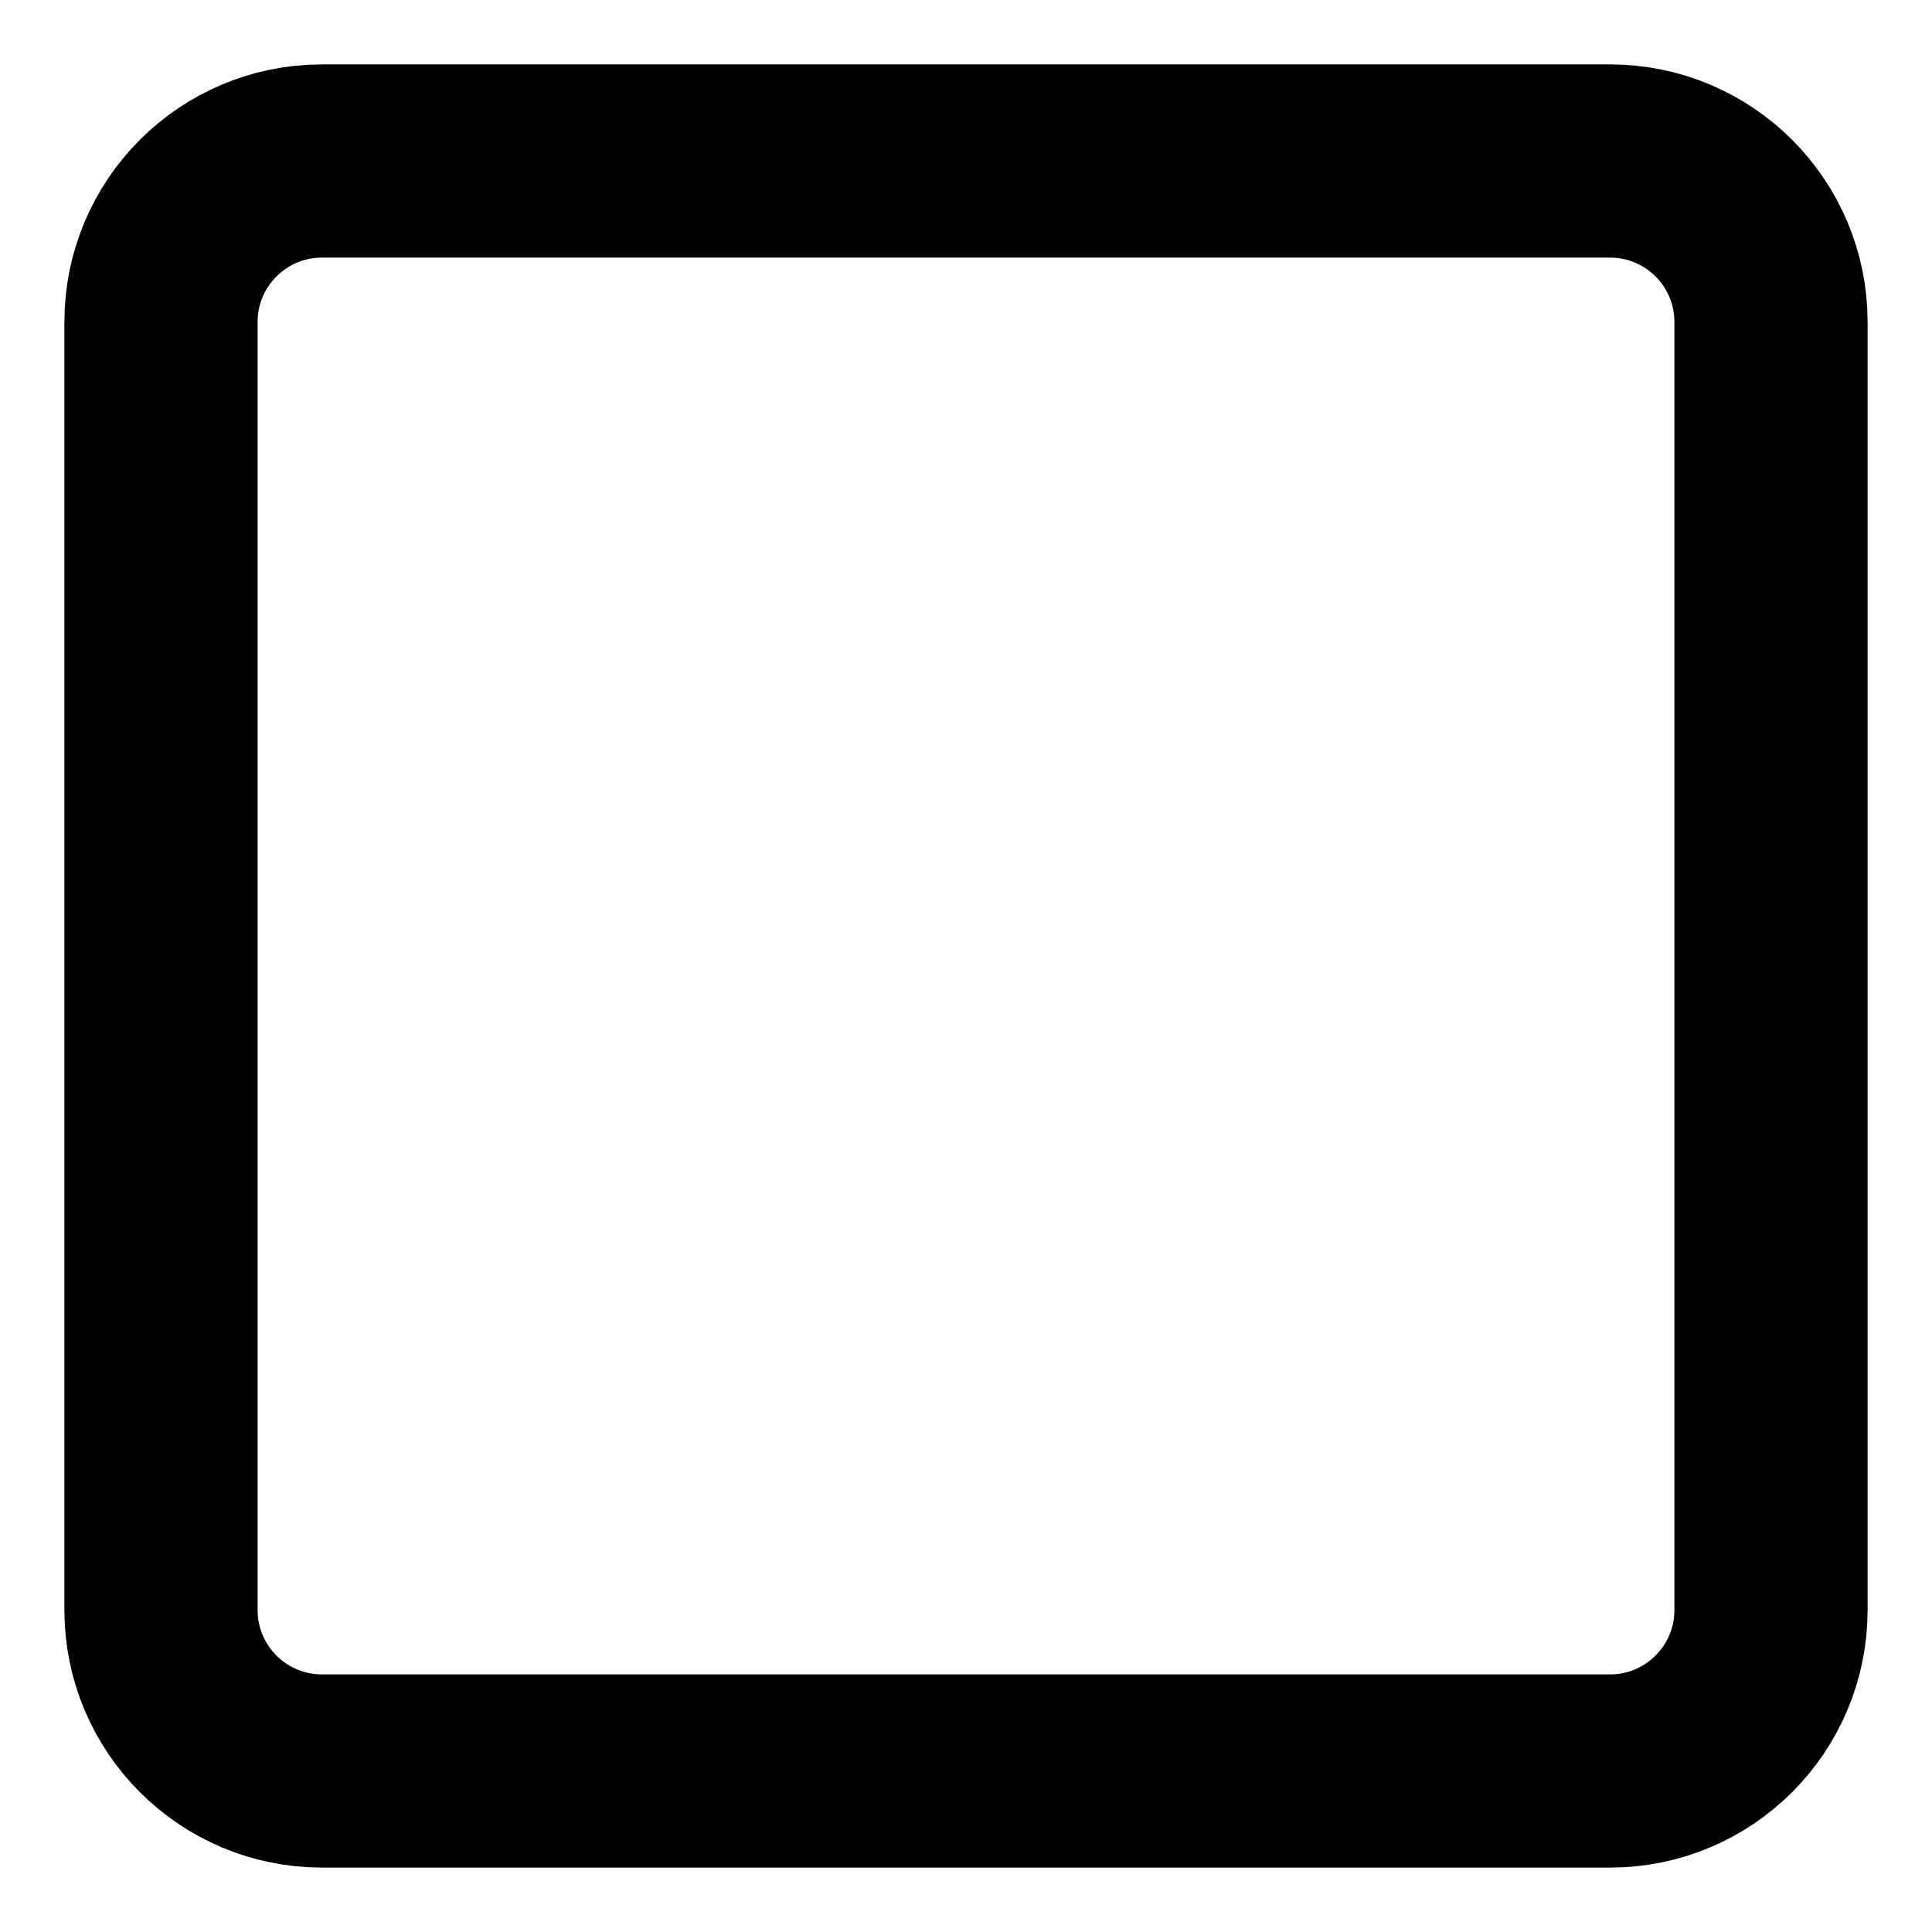
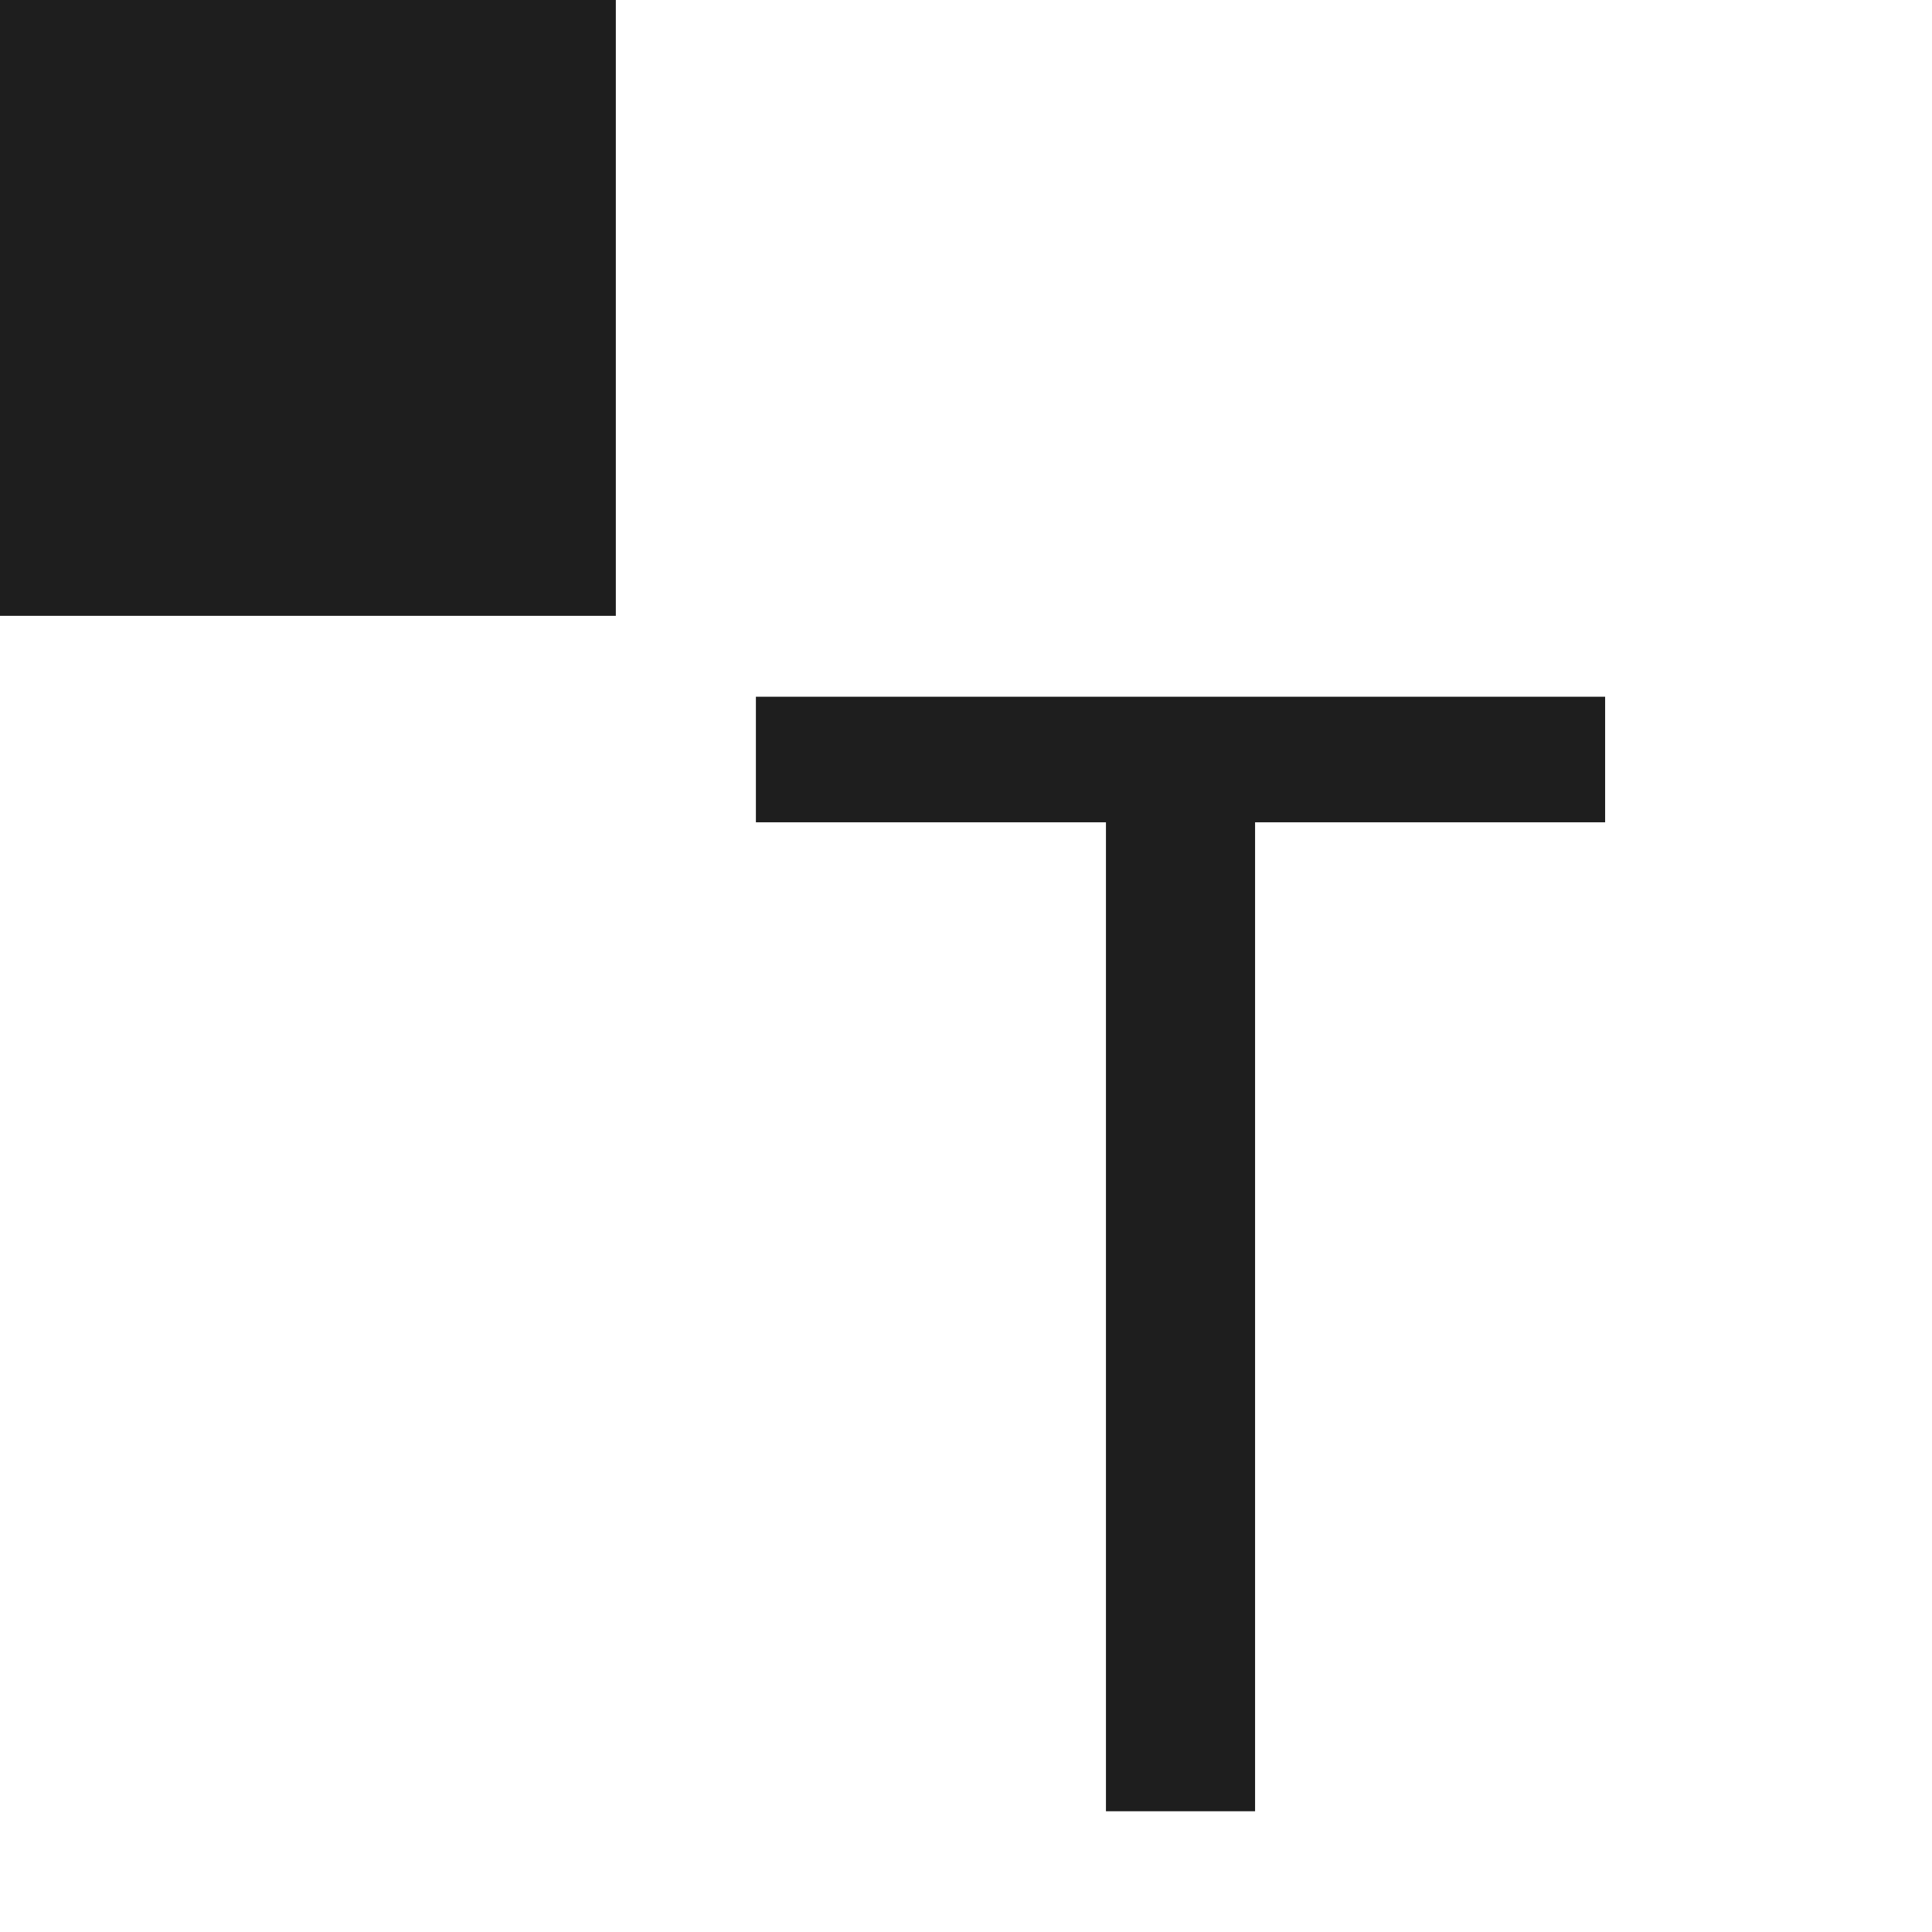
- <svg xmlns="http://www.w3.org/2000/svg" width="12" height="12" viewBox="0 0 12 12" fill="none">
-   <rect x="1" y="1" width="10" height="10" rx="1" stroke="currentColor" stroke-width="1.2" fill="none" />
+ <svg xmlns="http://www.w3.org/2000/svg" width="16" height="16" viewBox="0 0 16 16" fill="none">
+   <path d="M9.159 15V6.81H6.26V5.77H13.293V6.81H10.394V15H9.159Z" fill="#1E1E1E" />
+   <path fill-rule="evenodd" clip-rule="evenodd" d="M5.1 0V5.1H0V0H5.1Z" fill="#1E1E1E" />
</svg>
